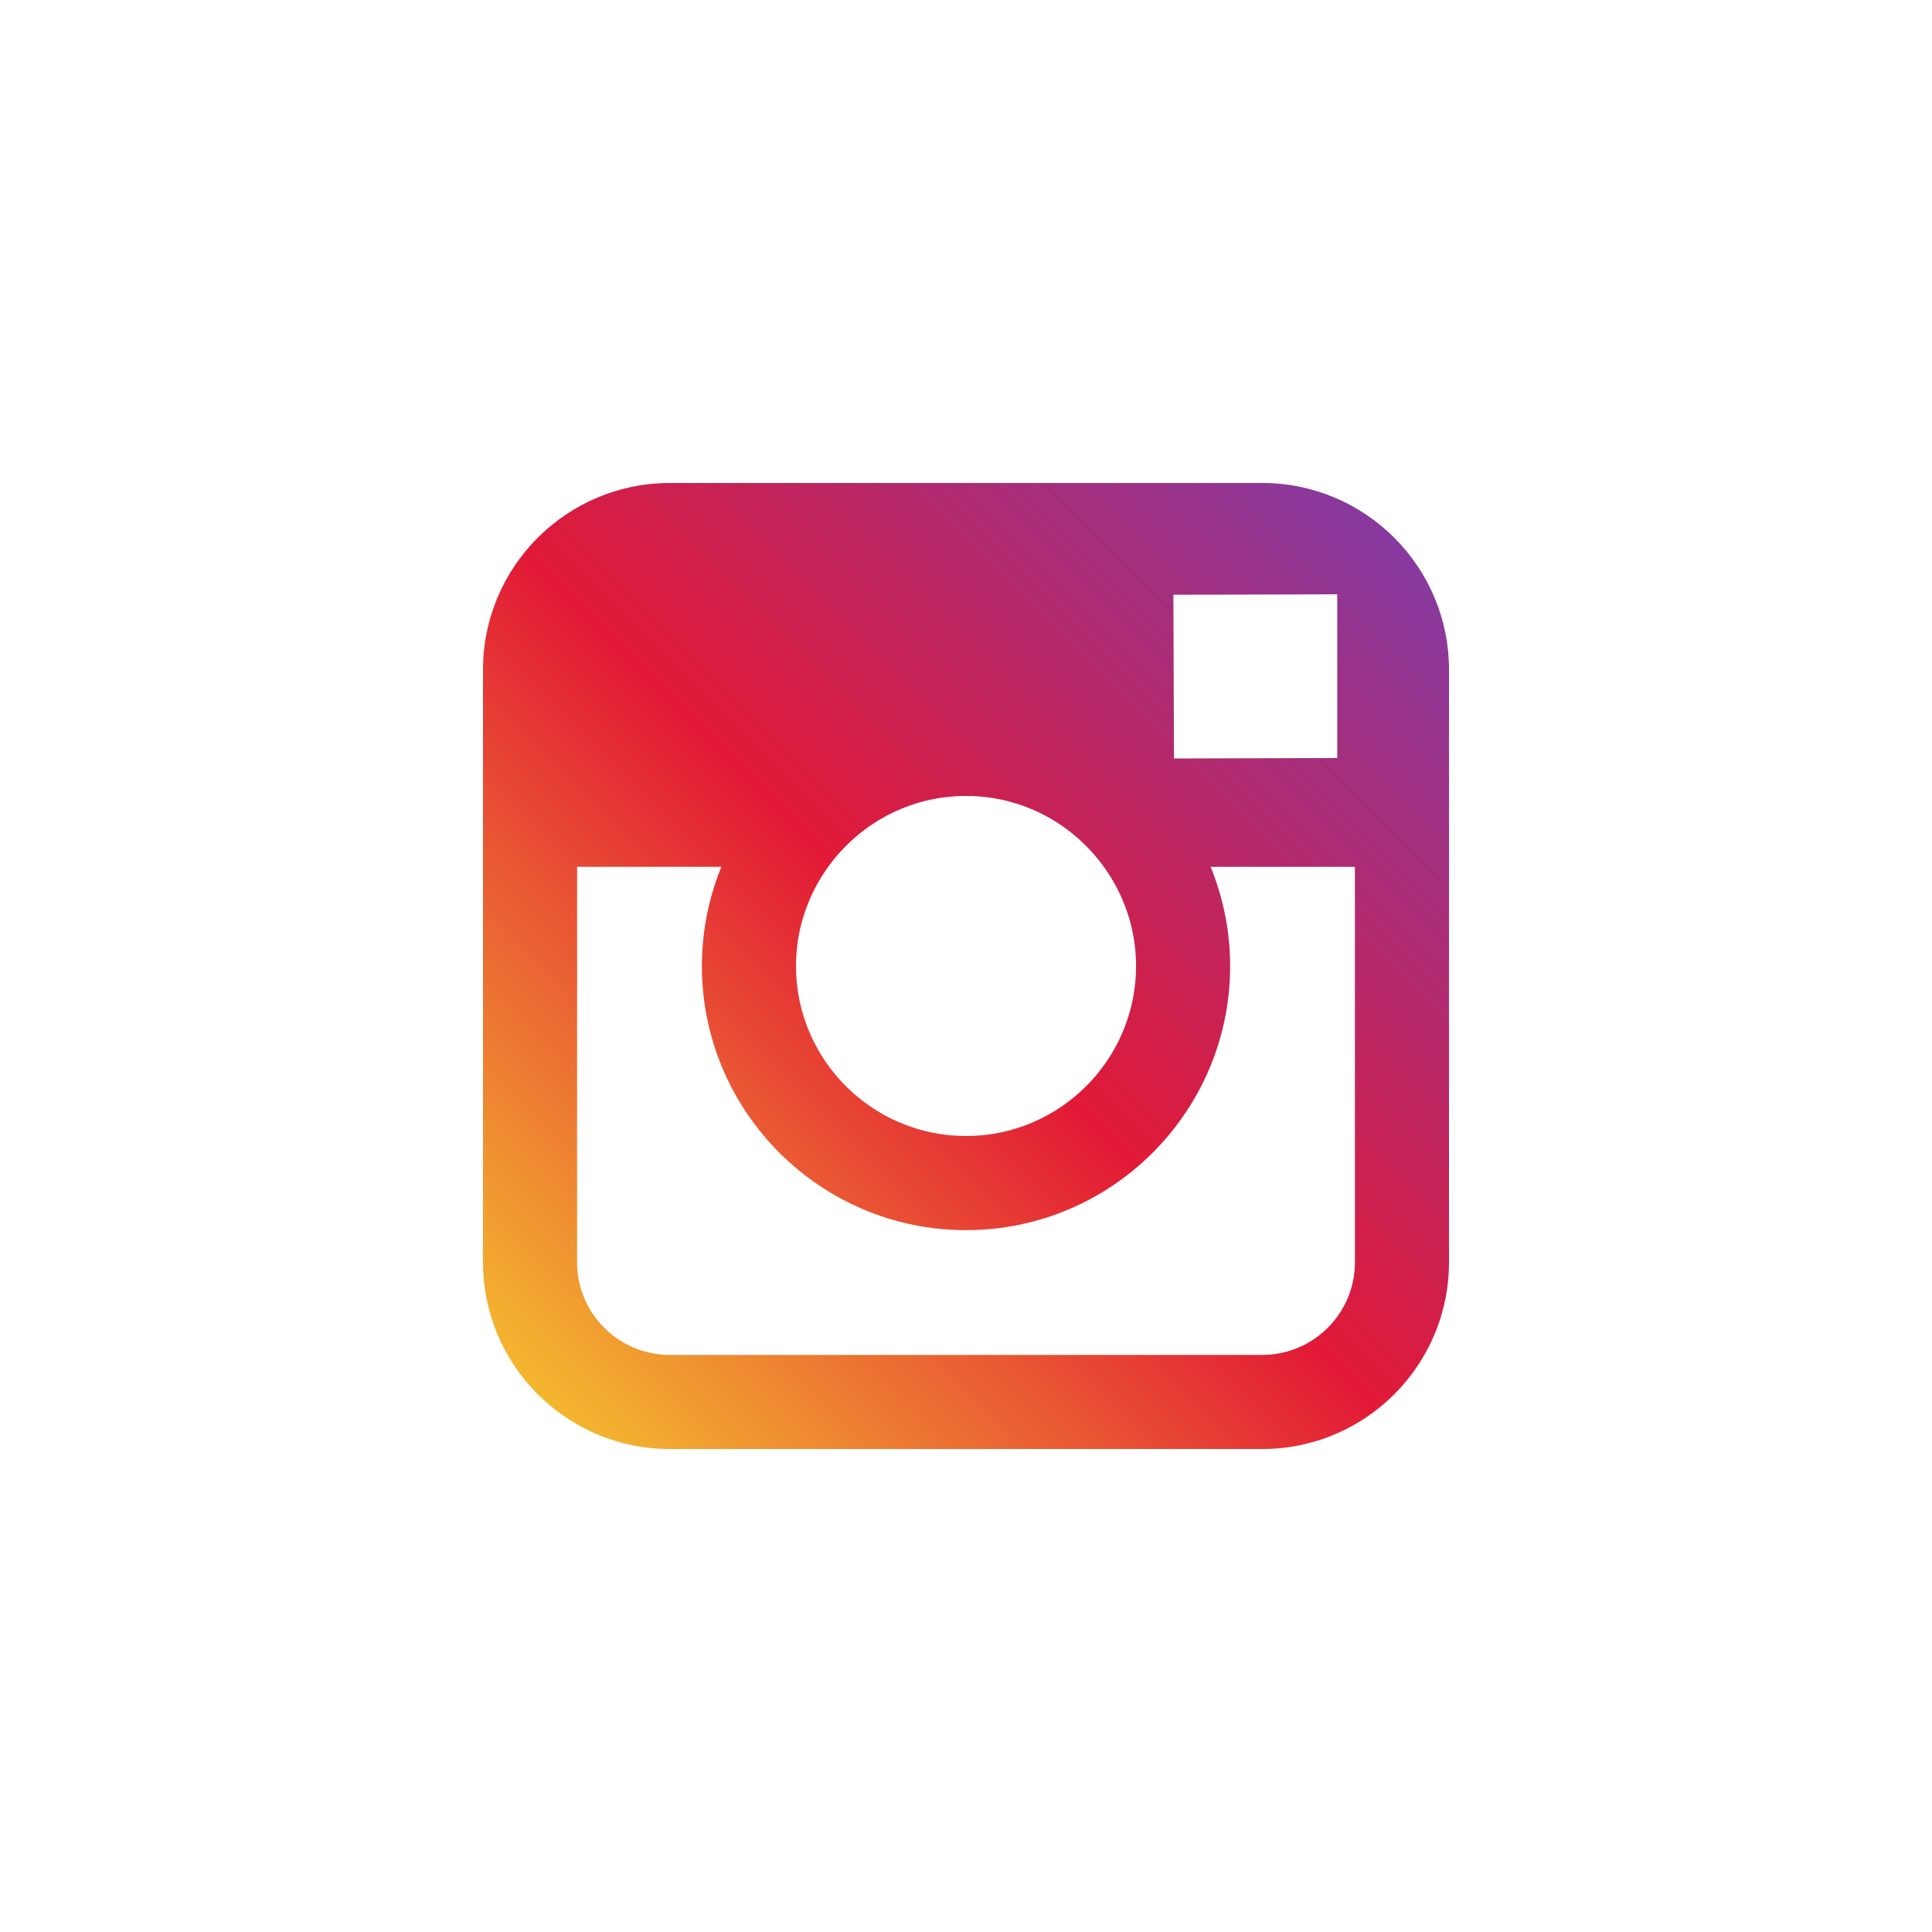
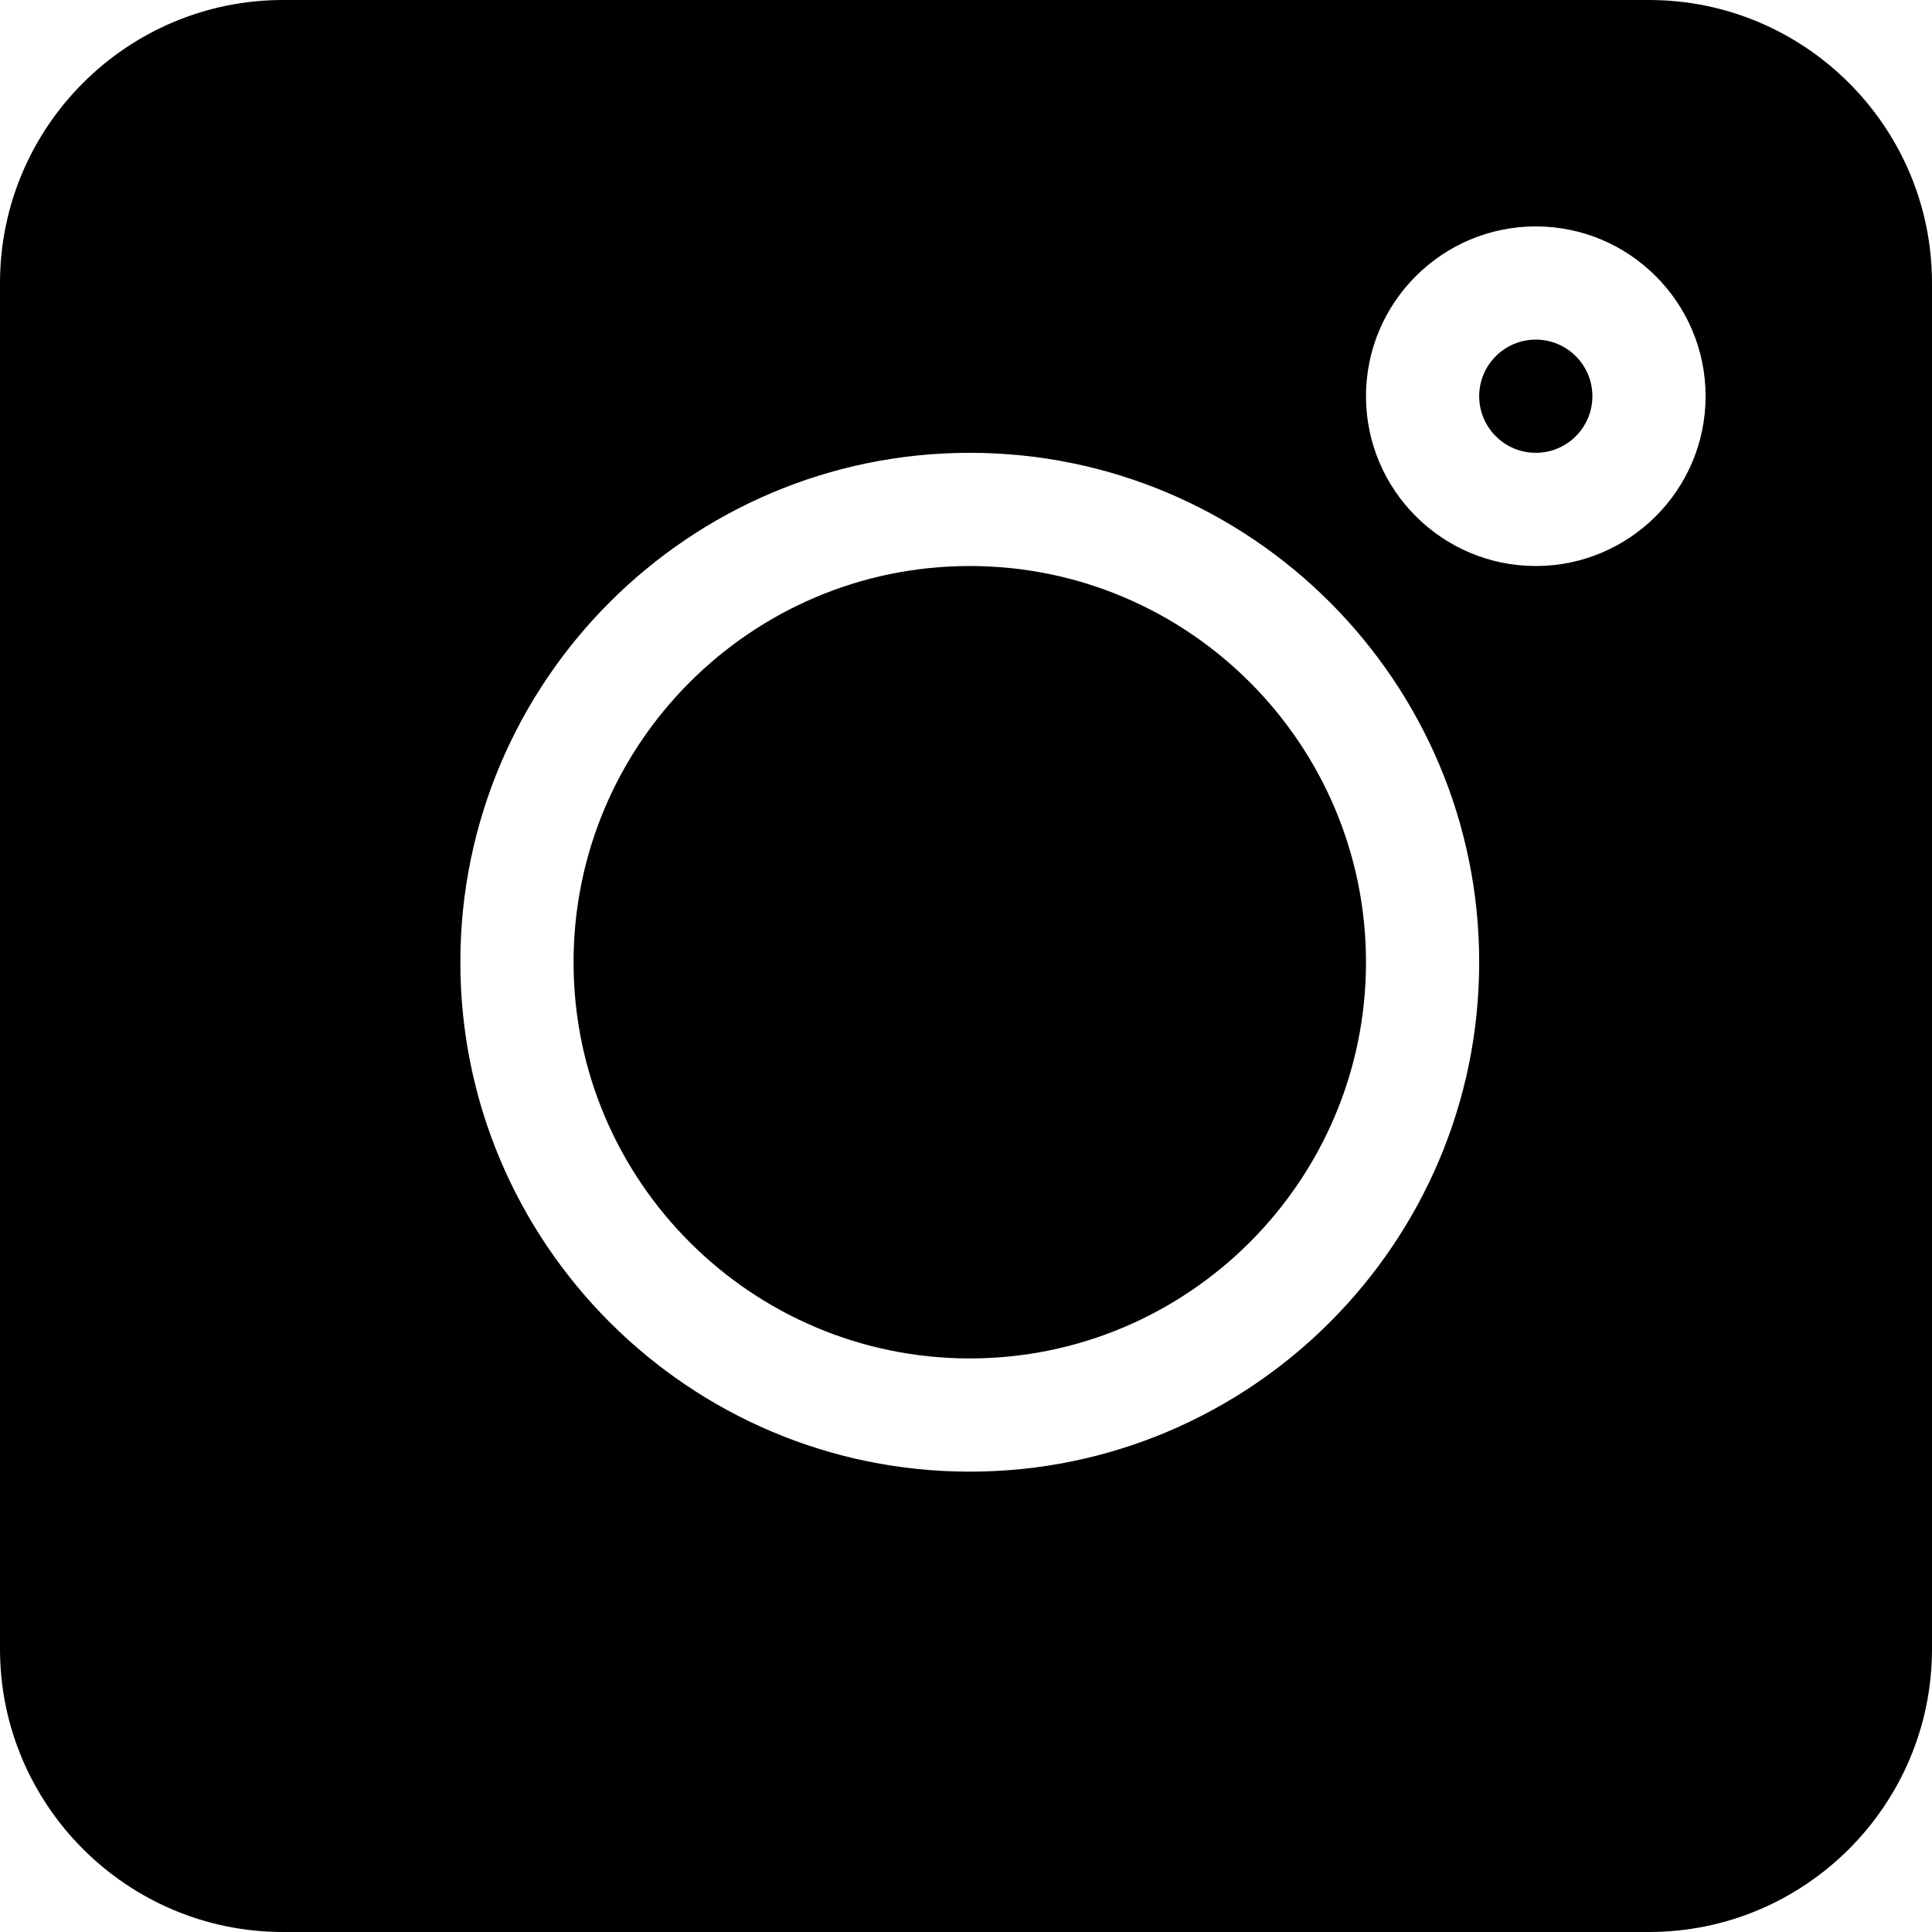
- <svg xmlns="http://www.w3.org/2000/svg" data-v-7ba6fdb0="" viewBox="0 0 40 40" version="1.1">
-   <defs data-v-7ba6fdb0="">
-     <linearGradient data-v-7ba6fdb0="" x1="100%" y1="6.24500451e-15%" x2="0%" y2="100%" id="linearGradient-1">
-       <stop data-v-7ba6fdb0="" stop-color="#7B3DAD" offset="0%" />
-       <stop data-v-7ba6fdb0="" stop-color="#E21936" offset="51.786%" />
-       <stop data-v-7ba6fdb0="" stop-color="#F6CD2E" offset="100%" />
-     </linearGradient>
-   </defs>
-   <g data-v-7ba6fdb0="" id="Influencer" stroke="none" stroke-width="1" fill="none" fill-rule="evenodd">
-     <g data-v-7ba6fdb0="" id="Artboard-Copy-4" transform="translate(-634, -454)">
-       <g data-v-7ba6fdb0="" id="Group-18" transform="translate(634, 454)">
-         <g data-v-7ba6fdb0="" id="Group-16" class="bg-fill">
-           <circle data-v-7ba6fdb0="" id="Oval" cx="20" cy="20" r="20" />
-         </g>
-         <path data-v-7ba6fdb0="" d="M26.135,10 L13.865,10 C11.734,10 10,11.733 10,13.865 L10,26.135 C10,28.267 11.734,30 13.865,30 L26.135,30 C28.266,30 30,28.267 30,26.135 L30,13.865 C30,11.733 28.266,10 26.135,10 L26.135,10 Z M27.244,12.306 L27.686,12.304 L27.686,15.694 L24.306,15.704 L24.294,12.314 L27.244,12.306 L27.244,12.306 Z M17.146,17.947 C17.786,17.06 18.825,16.479 20,16.479 C21.175,16.479 22.214,17.06 22.854,17.947 C23.271,18.525 23.521,19.233 23.521,20 C23.521,21.94 21.941,23.52 20,23.52 C18.06,23.52 16.48,21.94 16.48,20 C16.48,19.233 16.73,18.525 17.146,17.947 L17.146,17.947 Z M28.052,26.135 C28.052,27.192 27.192,28.052 26.135,28.052 L13.865,28.052 C12.808,28.052 11.948,27.192 11.948,26.135 L11.948,17.947 L14.935,17.947 C14.677,18.582 14.532,19.274 14.532,20 C14.532,23.015 16.985,25.469 20,25.469 C23.016,25.469 25.469,23.015 25.469,20 C25.469,19.274 25.322,18.582 25.066,17.947 L28.052,17.947 L28.052,26.135 L28.052,26.135 Z" id="Shape" fill="url(#linearGradient-1)" />
-       </g>
-     </g>
-   </g>
+ <svg xmlns="http://www.w3.org/2000/svg" viewBox="0 0 512 512">
+   <path d="m437 0h-362c-41.352 0-75 33.648-75 75v362c0 41.352 33.648 75 75 75h362c41.352 0 75-33.648 75-75v-362c0-41.352-33.648-75-75-75zm-180 390c-74.441 0-135-60.559-135-135s60.559-135 135-135 135 60.559 135 135-60.559 135-135 135zm150-240c-24.812 0-45-20.188-45-45s20.188-45 45-45 45 20.188 45 45-20.188 45-45 45zm0 0" />
+   <path d="m407 90c-8.277 0-15 6.723-15 15s6.723 15 15 15 15-6.723 15-15-6.723-15-15-15zm0 0" />
+   <path d="m257 150c-57.891 0-105 47.109-105 105s47.109 105 105 105 105-47.109 105-105-47.109-105-105-105zm0 0" />
</svg>
